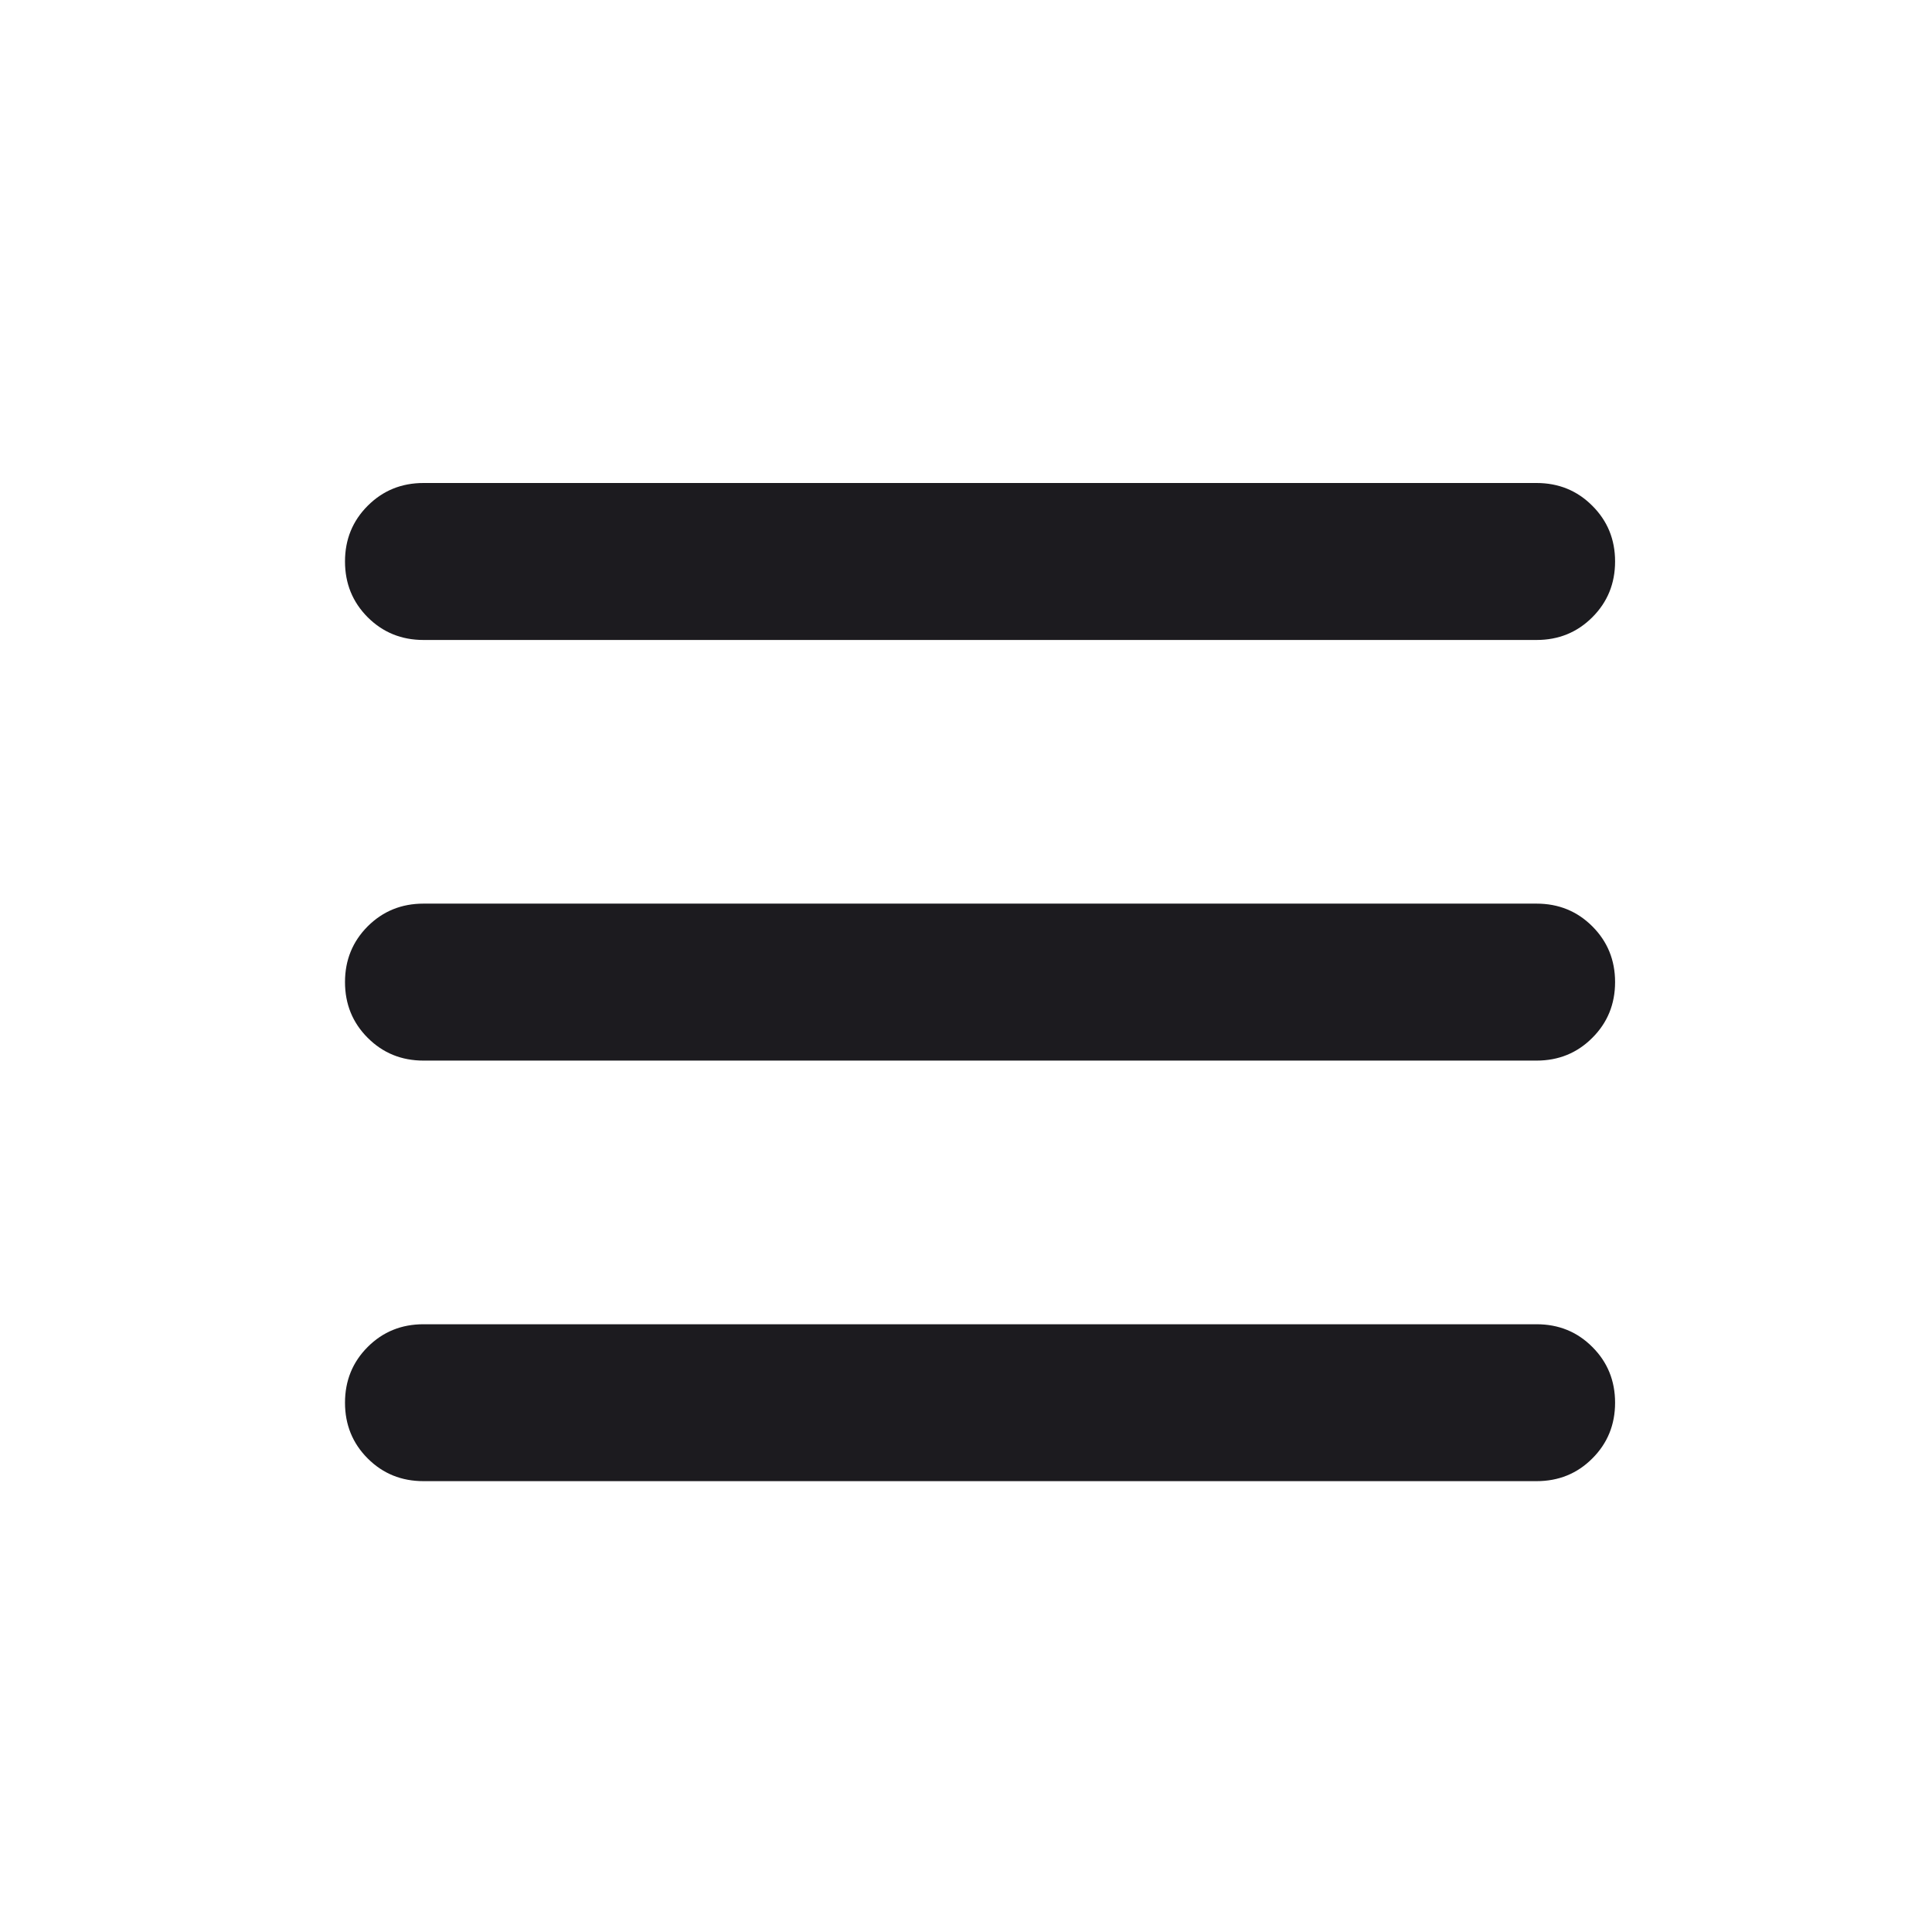
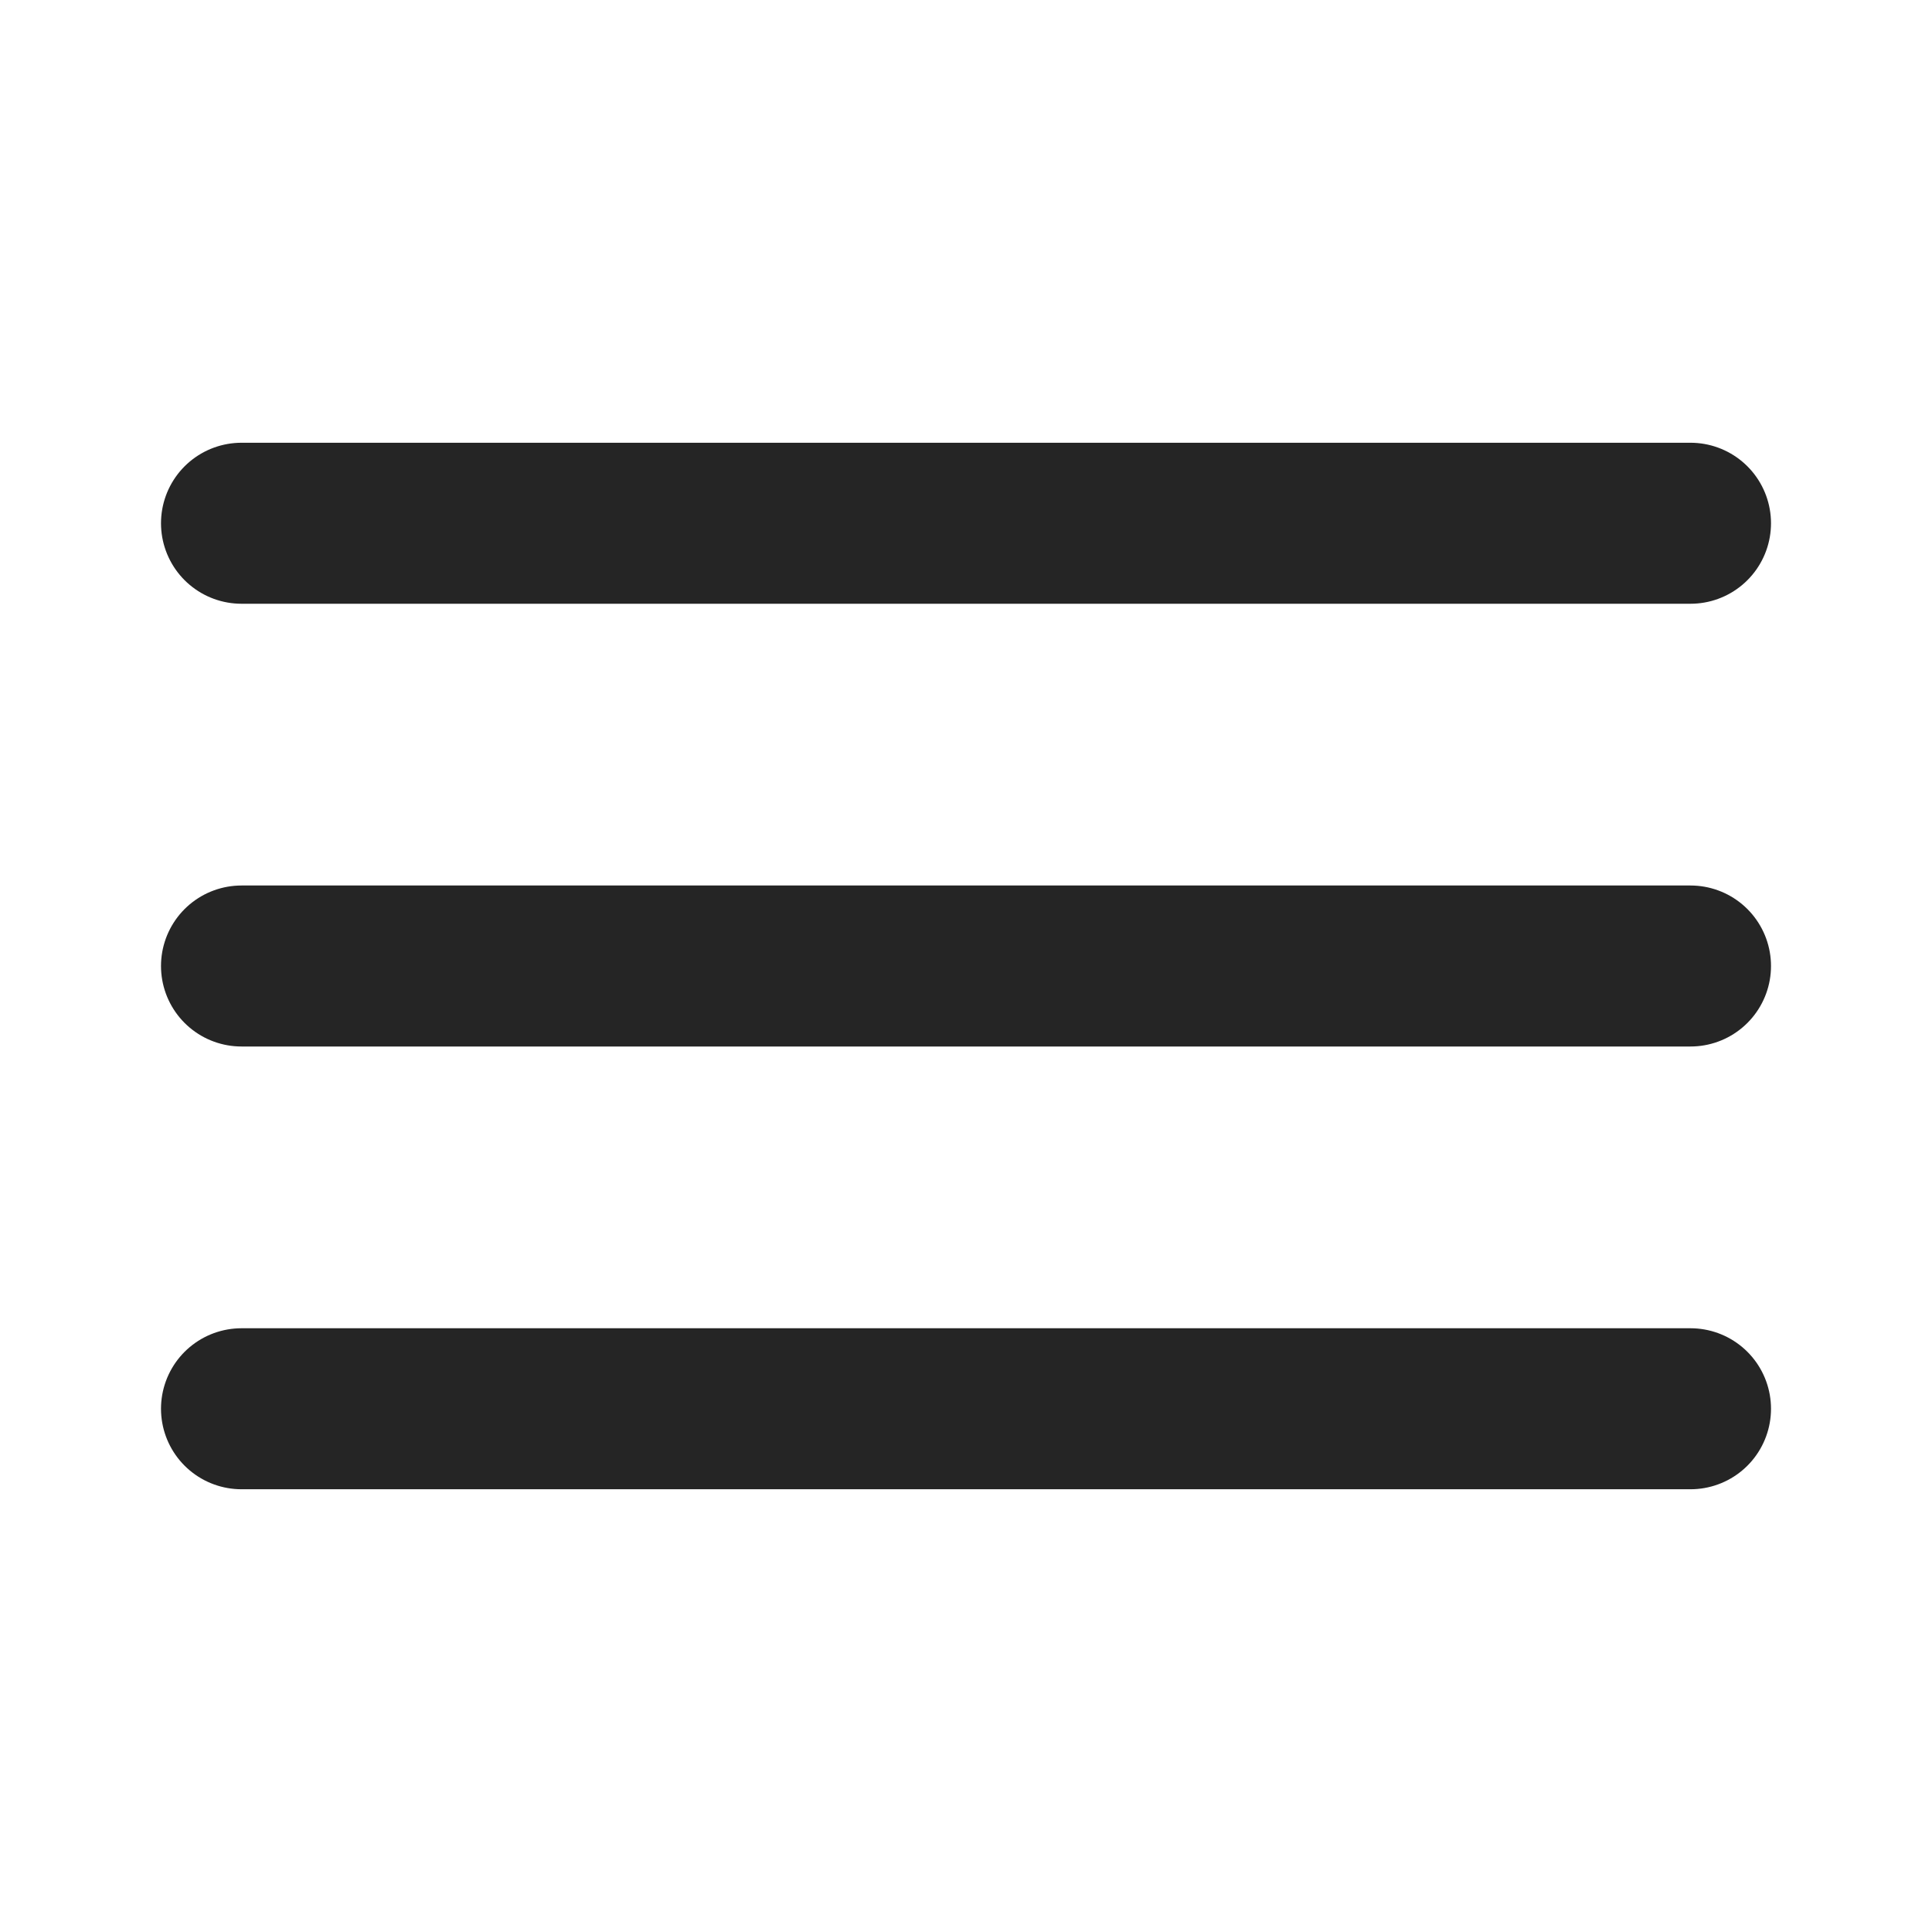
- <svg xmlns="http://www.w3.org/2000/svg" preserveAspectRatio="none" overflow="visible" style="display: block;" width="28" height="28" viewBox="0 0 28 28" fill="none">
-   <g id="header/menu">
-     <mask id="mask0_0_219" style="mask-type:alpha" maskUnits="userSpaceOnUse" x="2" y="2" width="24" height="24">
-       <rect id="Bounding box" x="2" y="2" width="24" height="24" fill="#D9D9D9" />
-     </mask>
-     <g mask="url(#mask0_0_219)">
-       <path id="dehaze" d="M6.138 9.275C5.818 9.275 5.549 9.165 5.329 8.946C5.11 8.726 5 8.457 5 8.137C5 7.818 5.11 7.549 5.329 7.33C5.549 7.11 5.818 7 6.138 7H22.269C22.588 7 22.858 7.11 23.077 7.33C23.297 7.549 23.407 7.818 23.407 8.137C23.407 8.457 23.297 8.726 23.077 8.946C22.858 9.165 22.588 9.275 22.269 9.275H6.138ZM6.138 21.466C5.818 21.466 5.549 21.357 5.329 21.137C5.11 20.918 5 20.648 5 20.329C5 20.01 5.11 19.74 5.329 19.521C5.549 19.301 5.818 19.192 6.138 19.192H22.269C22.588 19.192 22.858 19.301 23.077 19.521C23.297 19.74 23.407 20.01 23.407 20.329C23.407 20.648 23.297 20.918 23.077 21.137C22.858 21.357 22.588 21.466 22.269 21.466H6.138ZM6.138 15.371C5.818 15.371 5.549 15.261 5.329 15.041C5.11 14.822 5 14.552 5 14.233C5 13.914 5.11 13.645 5.329 13.425C5.549 13.206 5.818 13.096 6.138 13.096H22.269C22.588 13.096 22.858 13.206 23.077 13.425C23.297 13.645 23.407 13.914 23.407 14.233C23.407 14.552 23.297 14.822 23.077 15.041C22.858 15.261 22.588 15.371 22.269 15.371H6.138Z" fill="#1C1B1F" />
-     </g>
-   </g>
+ <svg xmlns="http://www.w3.org/2000/svg" width="24" height="24" viewBox="0 0 24 24" fill="none">
+   <path d="M3 6.5H21M3 12H21M3 17.5H21" stroke="#252525" stroke-width="2" stroke-linecap="round" />
</svg>
